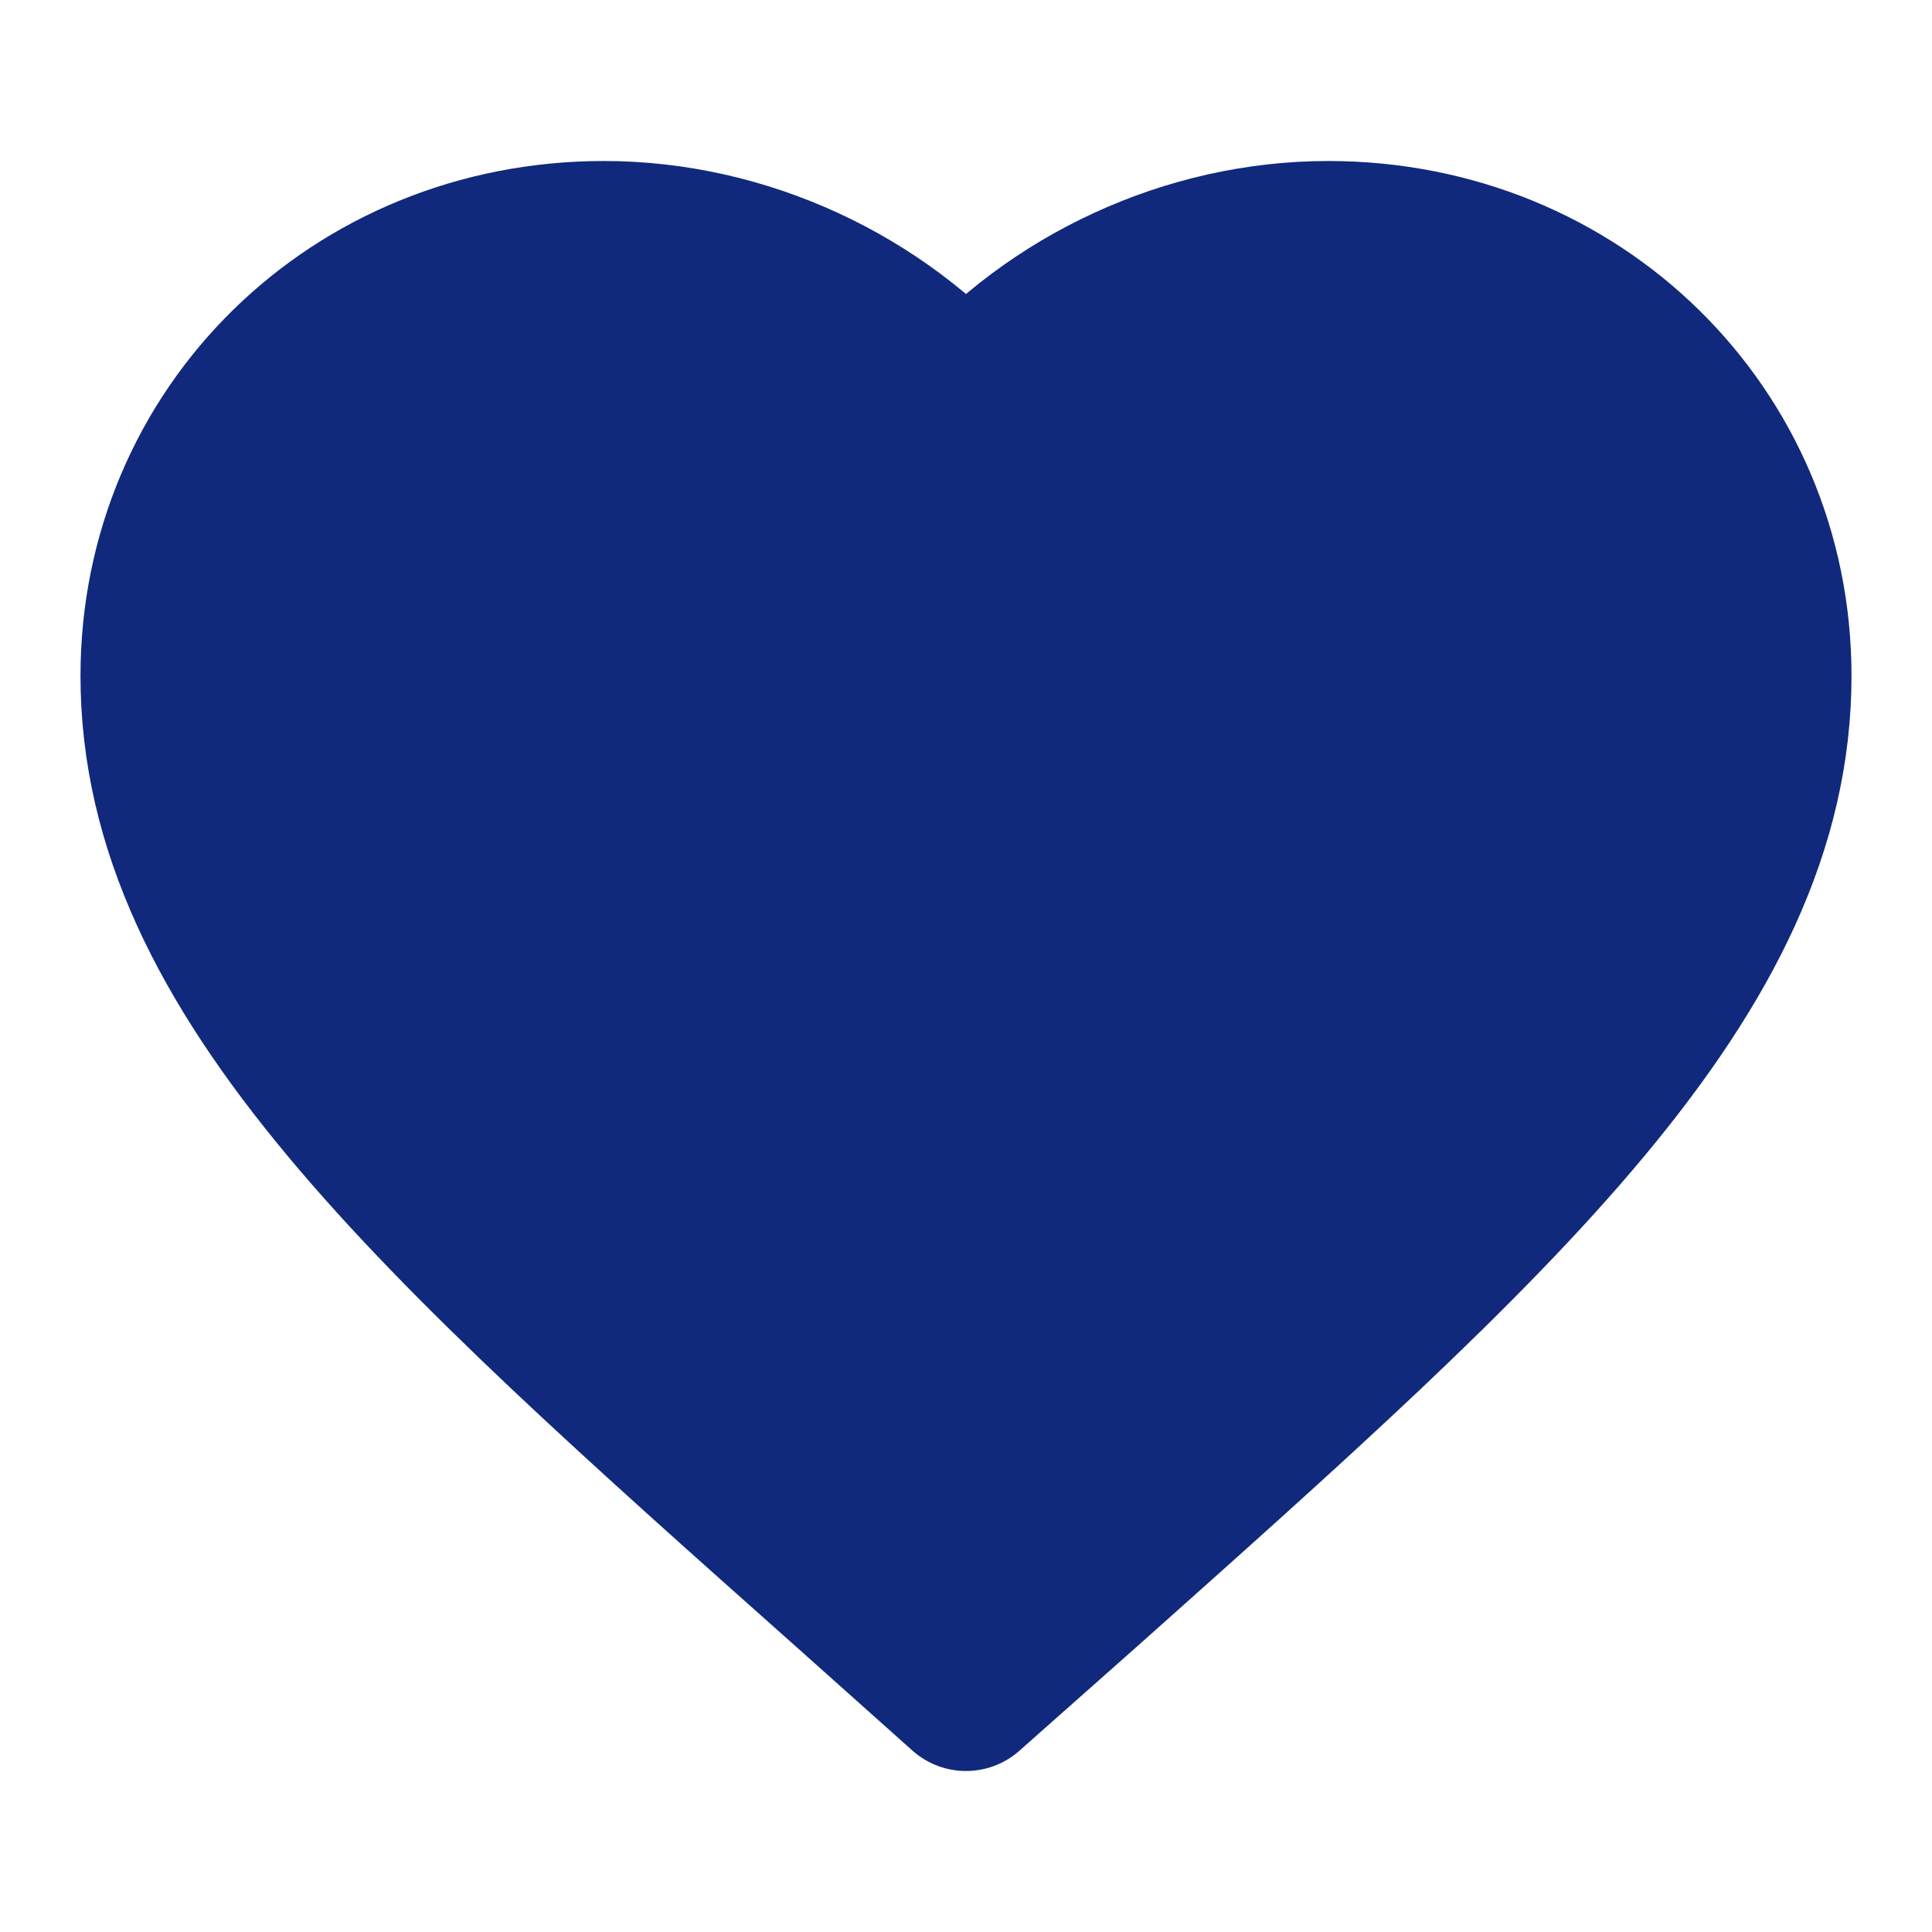
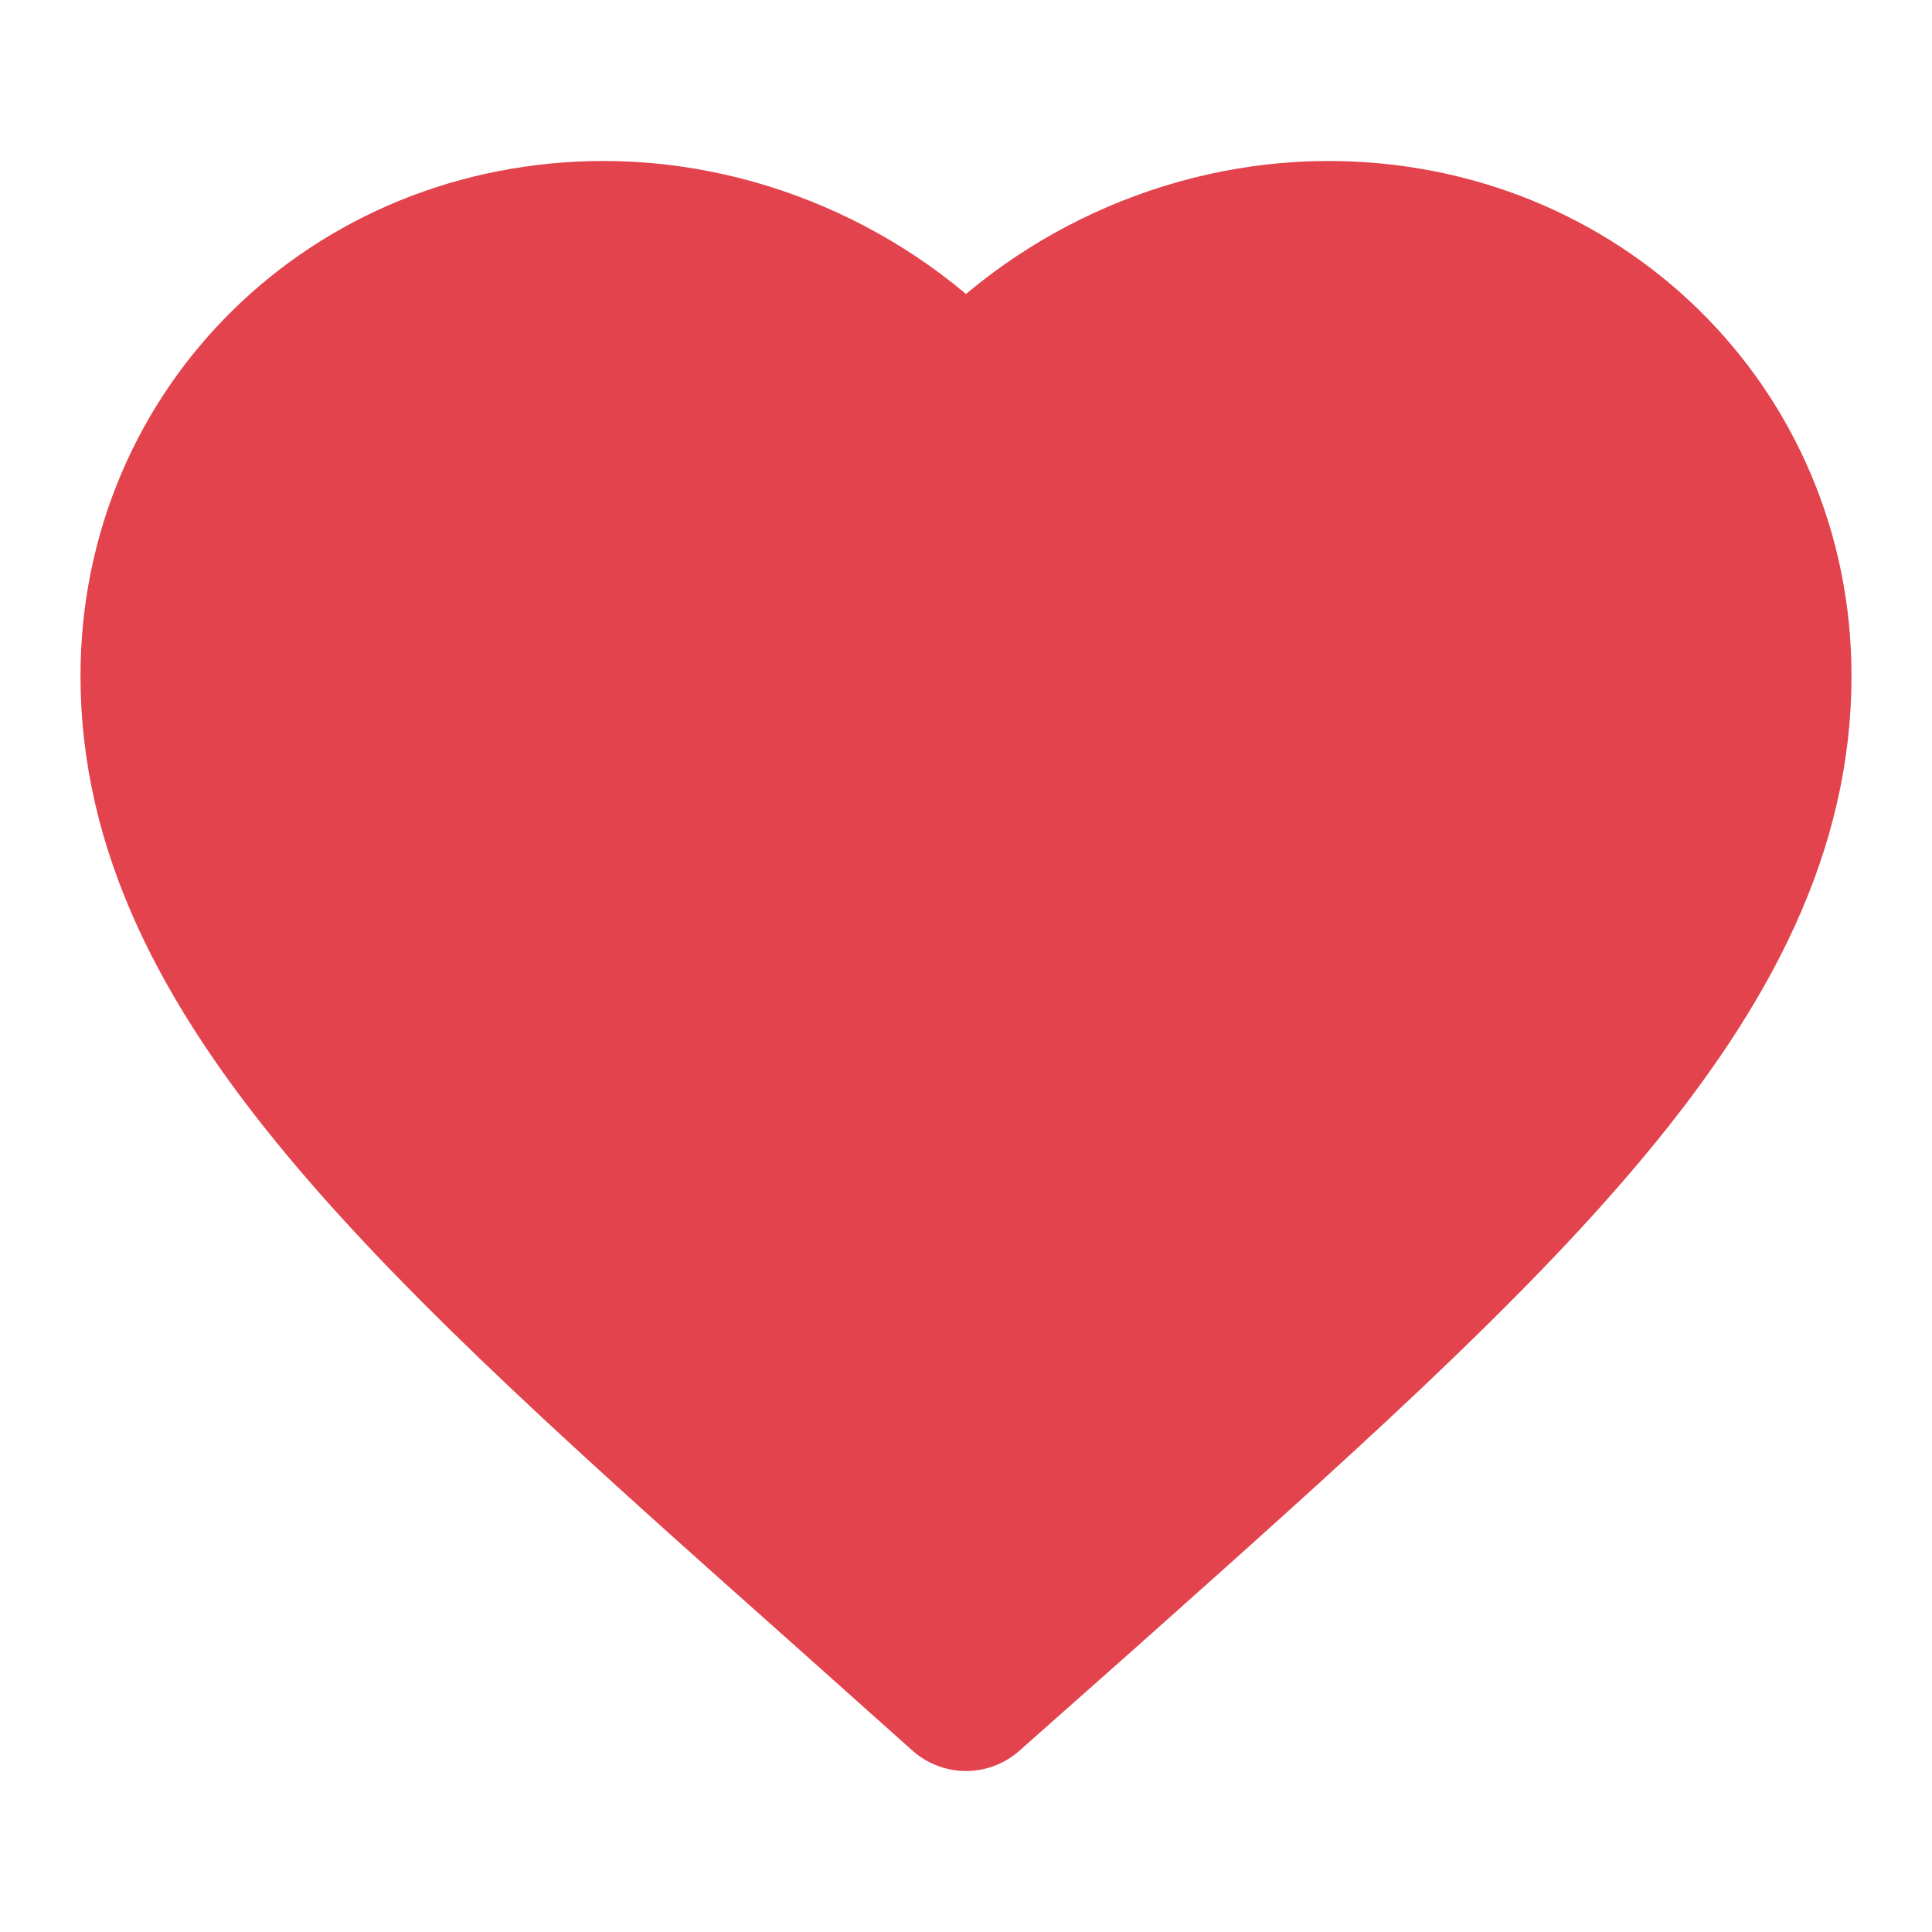
- <svg xmlns="http://www.w3.org/2000/svg" width="800px" height="800px" viewBox="0 0 24 24" role="img" aria-labelledby="favouriteIconTitle" stroke="#10297d" stroke-width="2" stroke-linecap="round" stroke-linejoin="round" fill="#10297d" color="#000000">
+ <svg xmlns="http://www.w3.org/2000/svg" width="800px" height="800px" viewBox="0 0 24 24" role="img" aria-labelledby="favouriteIconTitle" stroke="#E2434CFF" stroke-width="2" stroke-linecap="round" stroke-linejoin="round" fill="#E2434CFF" color="#000000">
  <path d="M12,21 L10.55,19.705 C5.4,15.124 2,12.103 2,8.395 C2,5.374 4.42,3 7.5,3 C9.24,3 10.91,3.795 12,5.05 C13.09,3.795 14.76,3 16.5,3 C19.58,3 22,5.374 22,8.395 C22,12.103 18.6,15.124 13.45,19.715 L12,21 Z" />
</svg>
